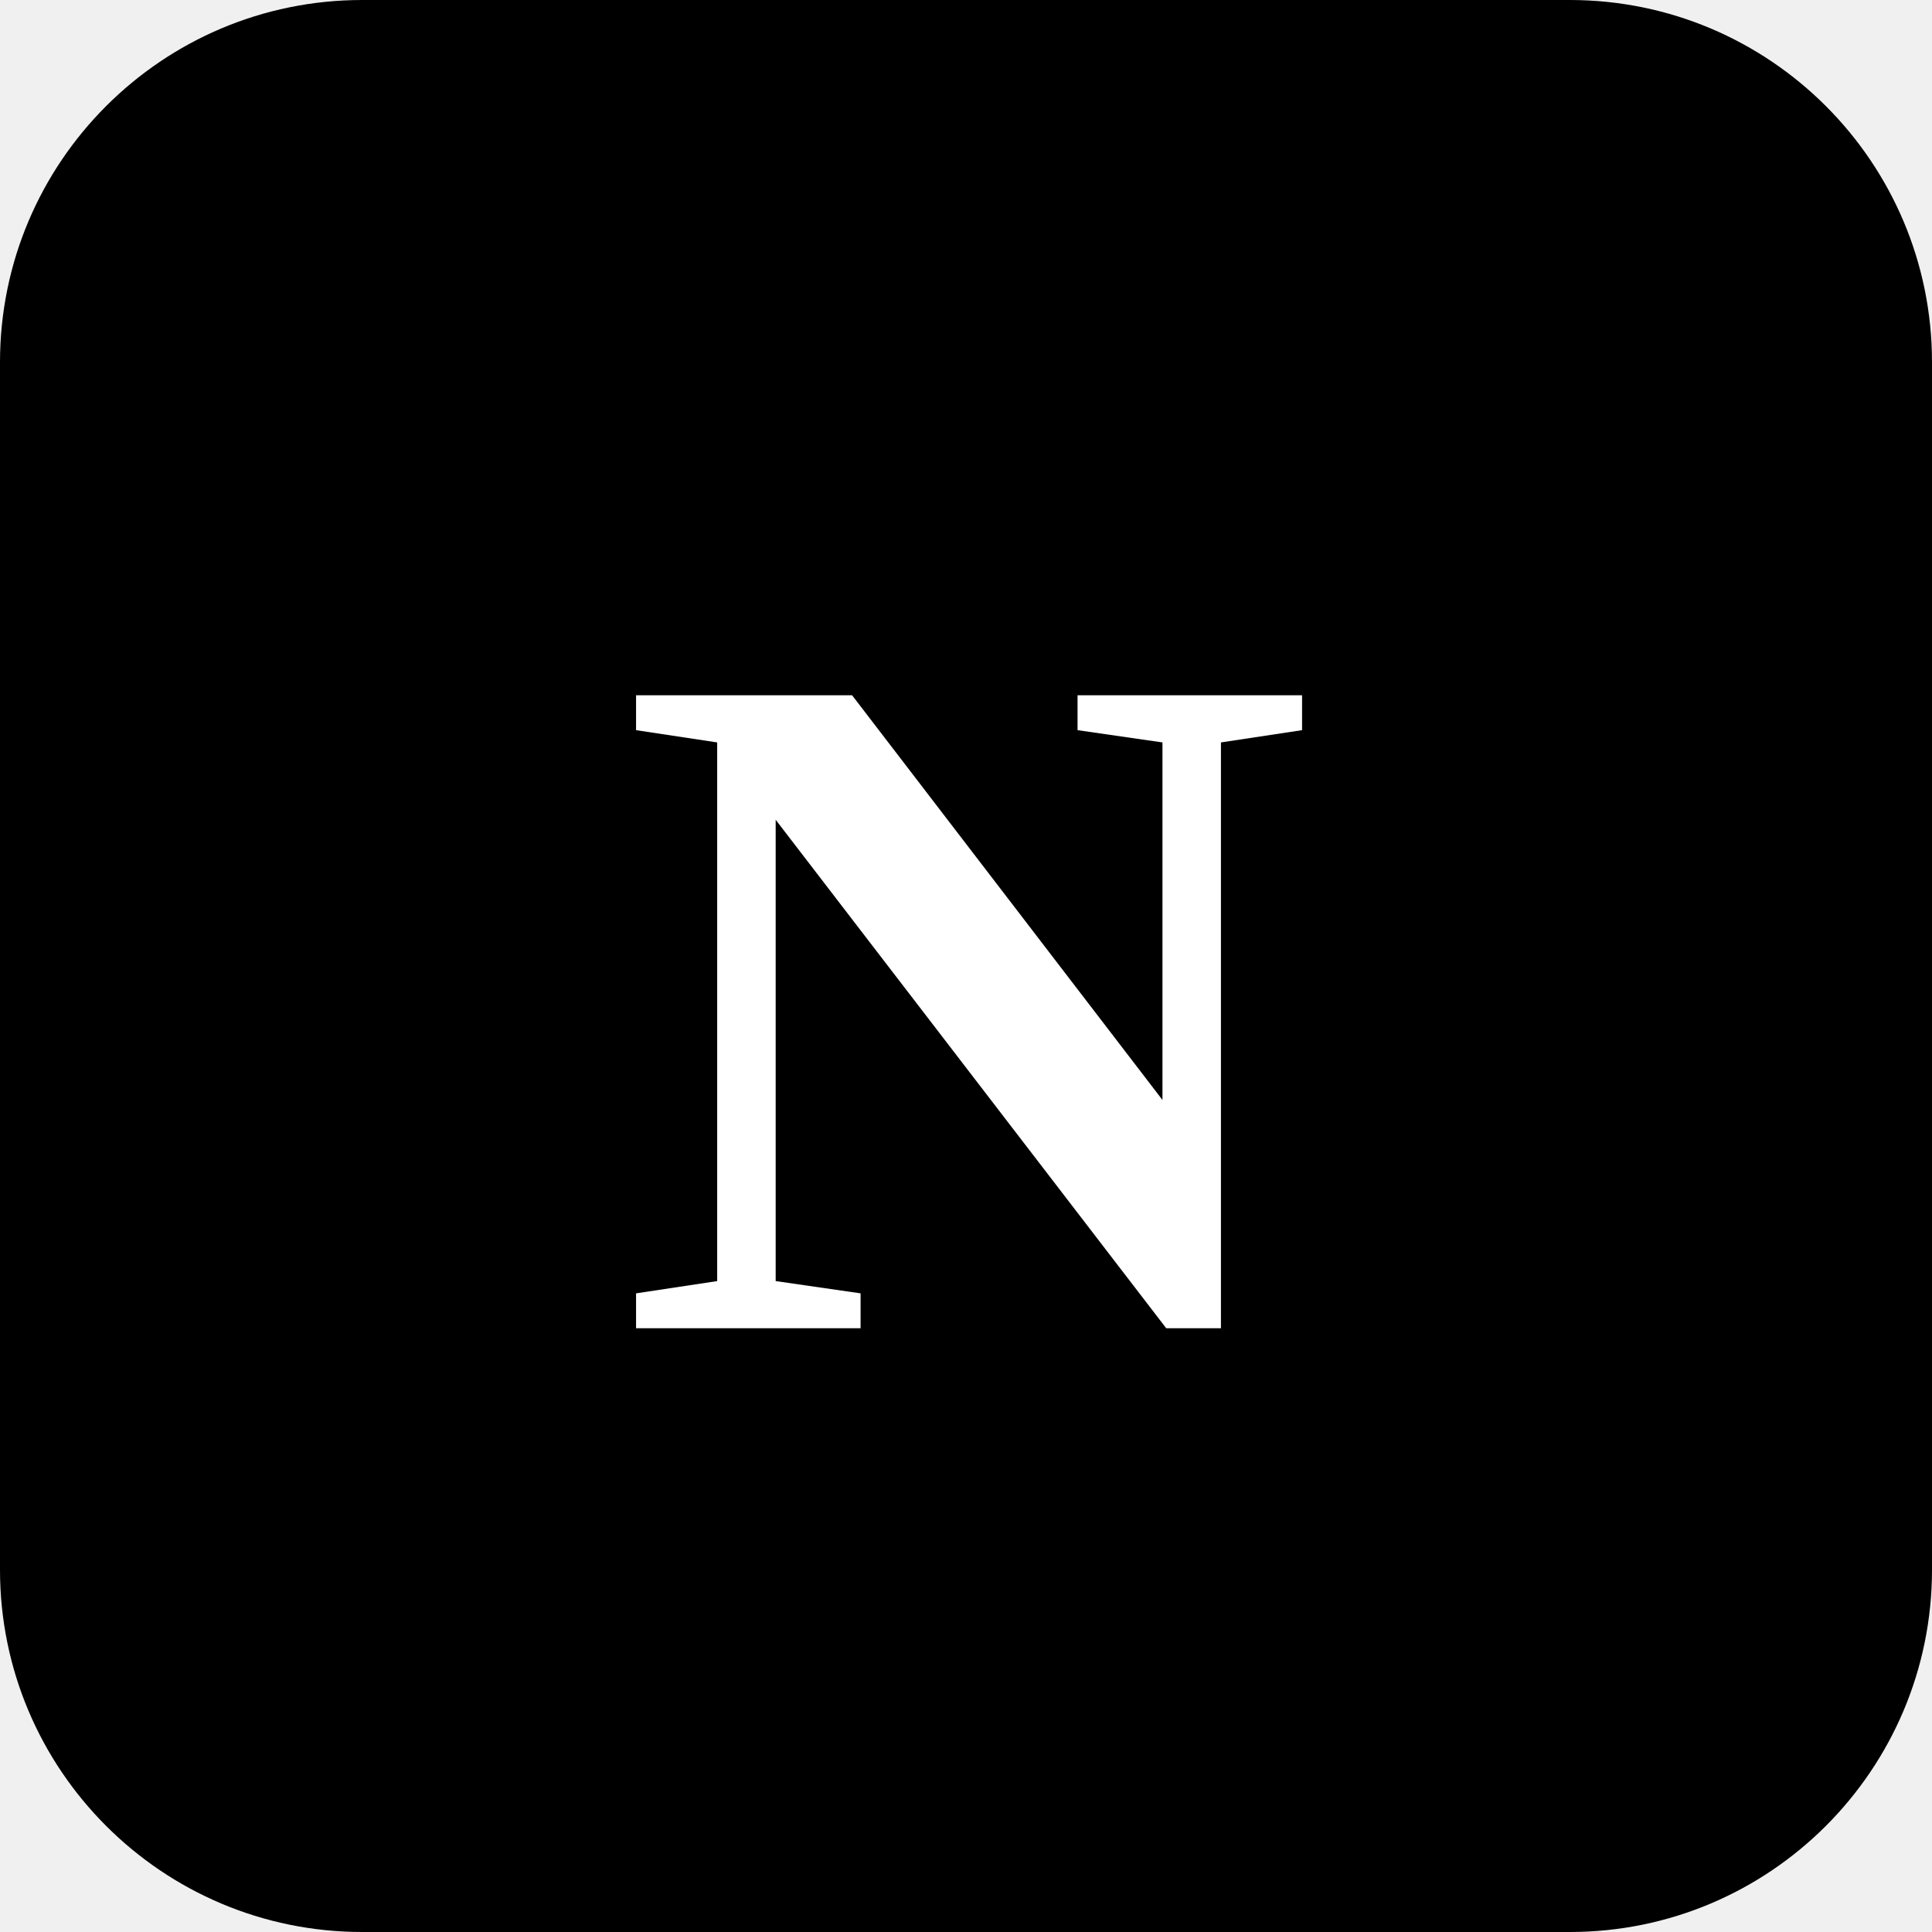
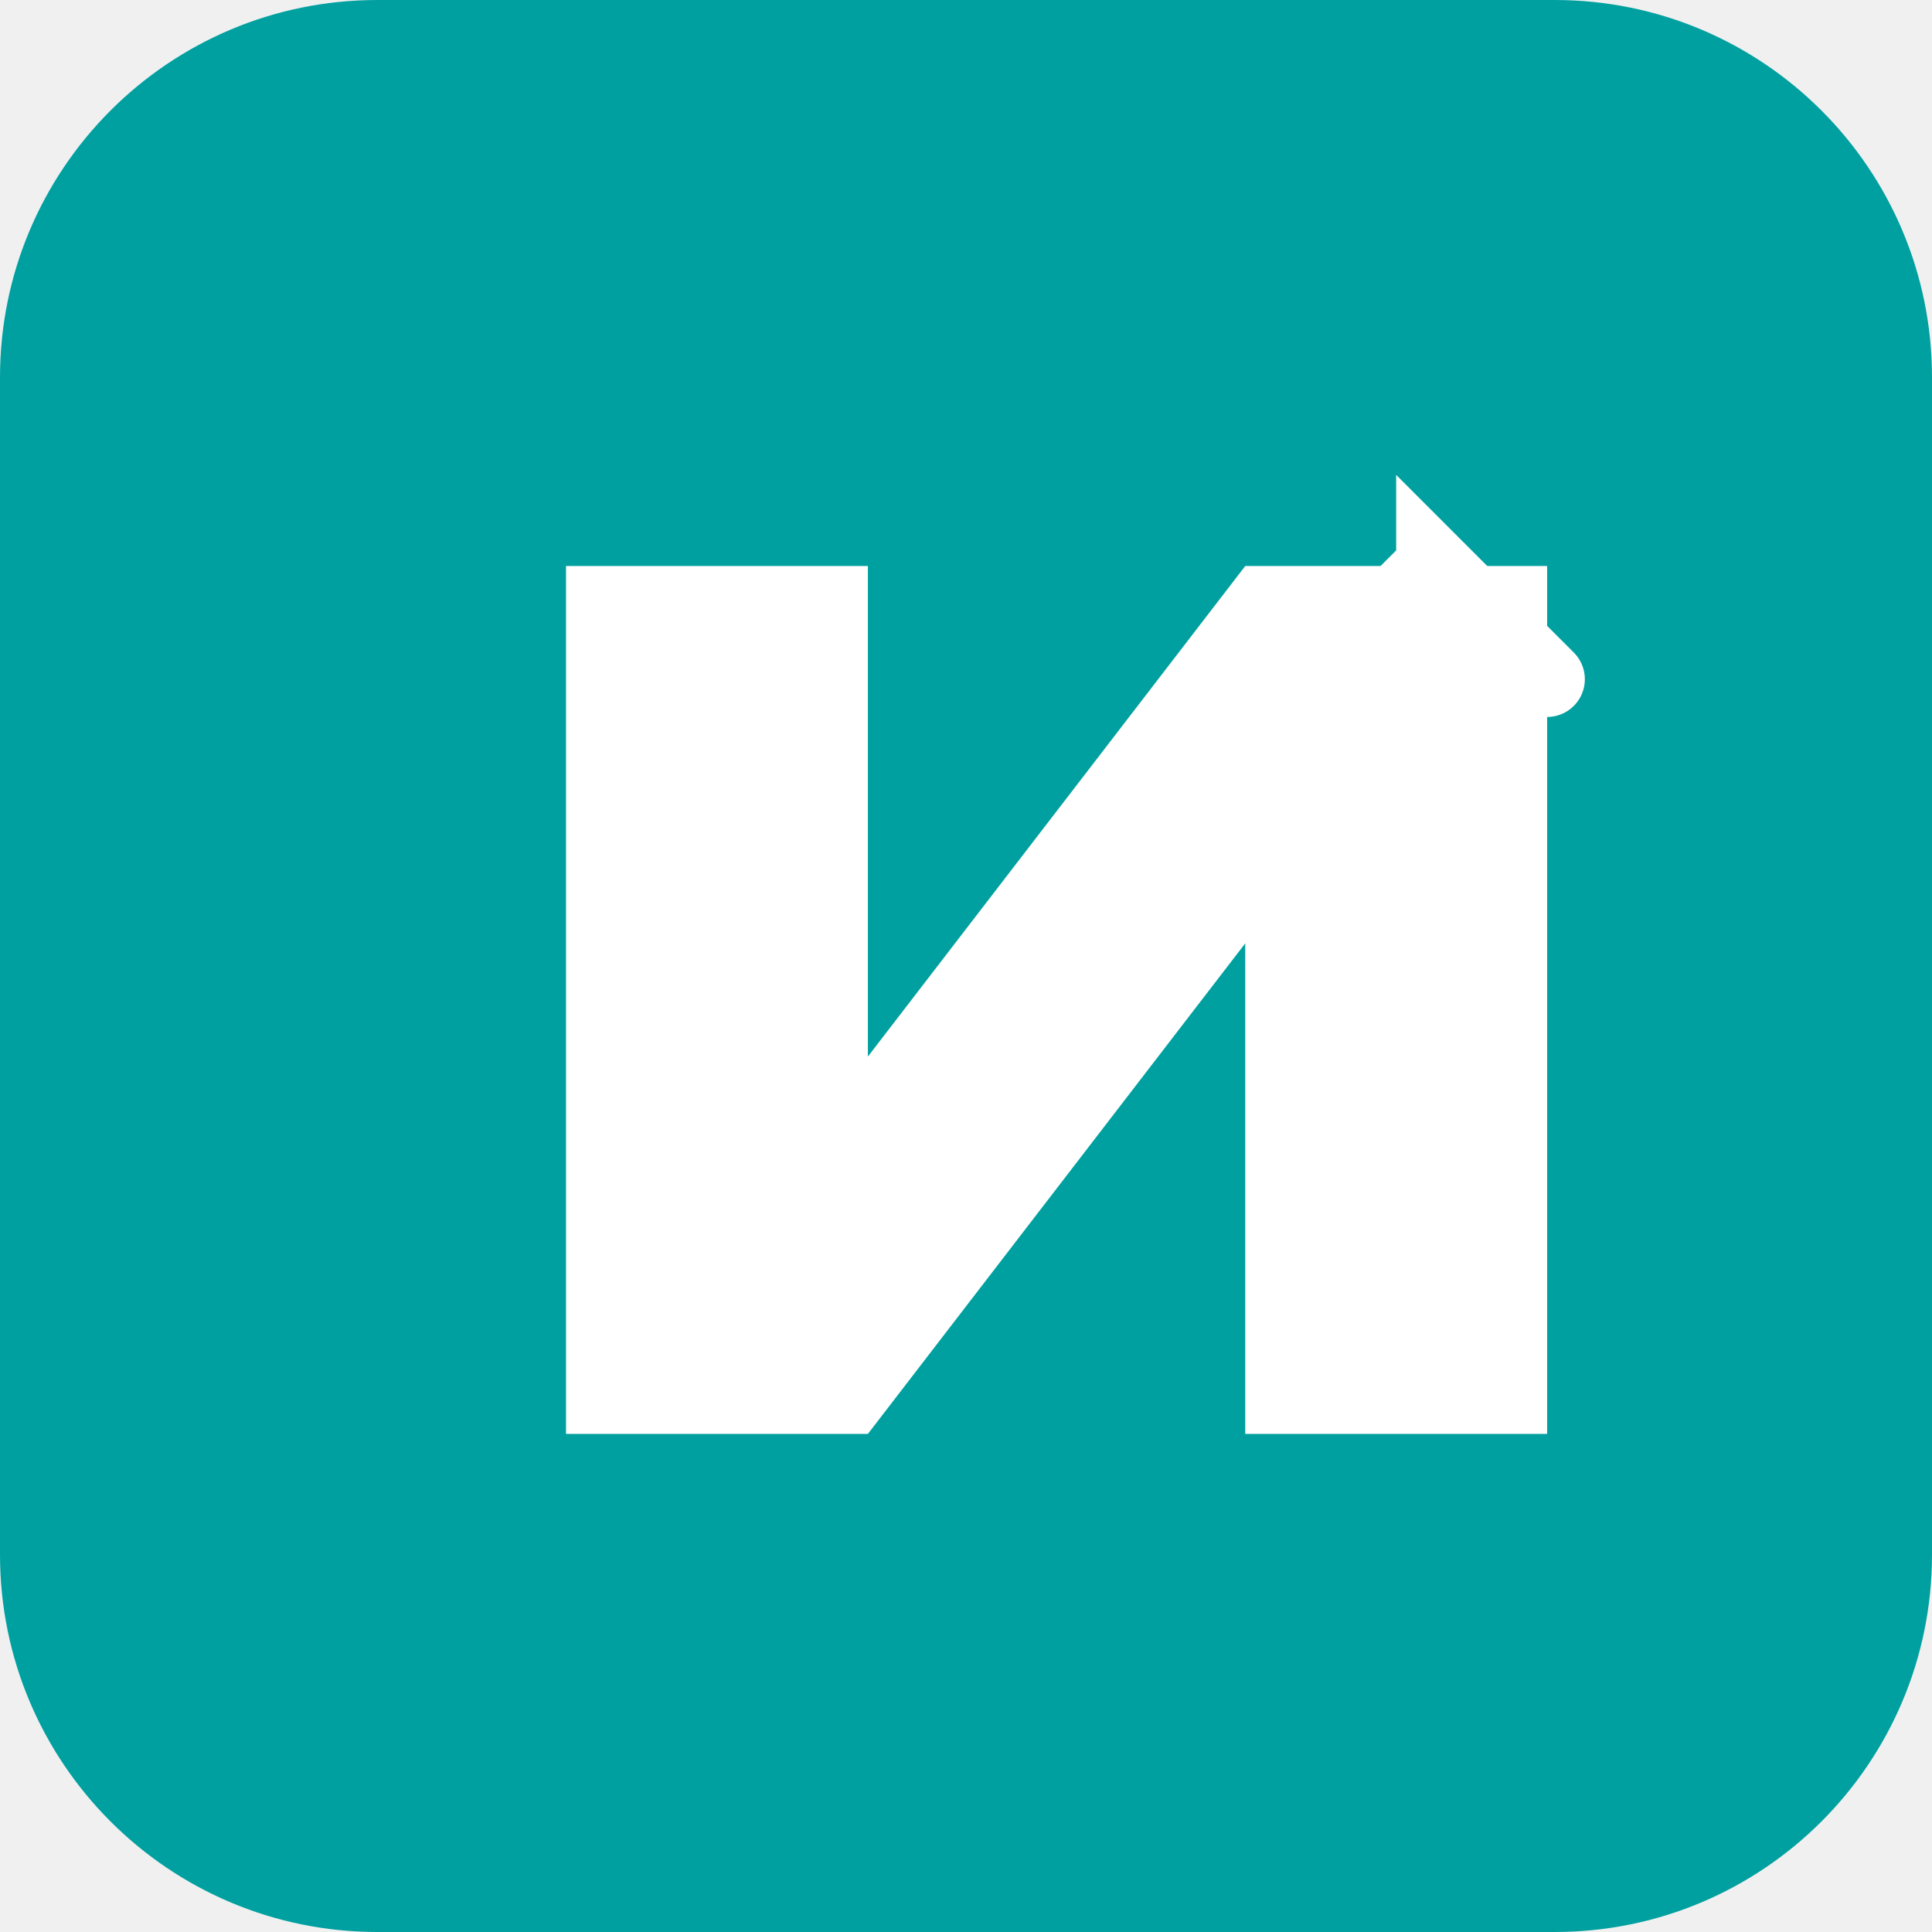
- <svg xmlns="http://www.w3.org/2000/svg" viewBox="0 0 32 32" fill="#0f766e">
-   <rect width="32" height="32" rx="6" fill="currentColor" />
-   <text x="16" y="22" font-size="16" font-weight="bold" fill="white" text-anchor="middle">N</text>
+ <svg xmlns="http://www.w3.org/2000/svg" width="512" height="512" viewBox="0 0 512 512" fill="none">
+   <rect width="512" height="512" rx="100" fill="#00A0A0" />
+   <path d="M150 150H230V280L330 150H410V380H330V250L230 380H150V150Z" fill="white" />
+   <path d="M380 250L380 150L410 180M380 150L350 180" stroke="white" stroke-width="20" stroke-linecap="round" />
</svg>
